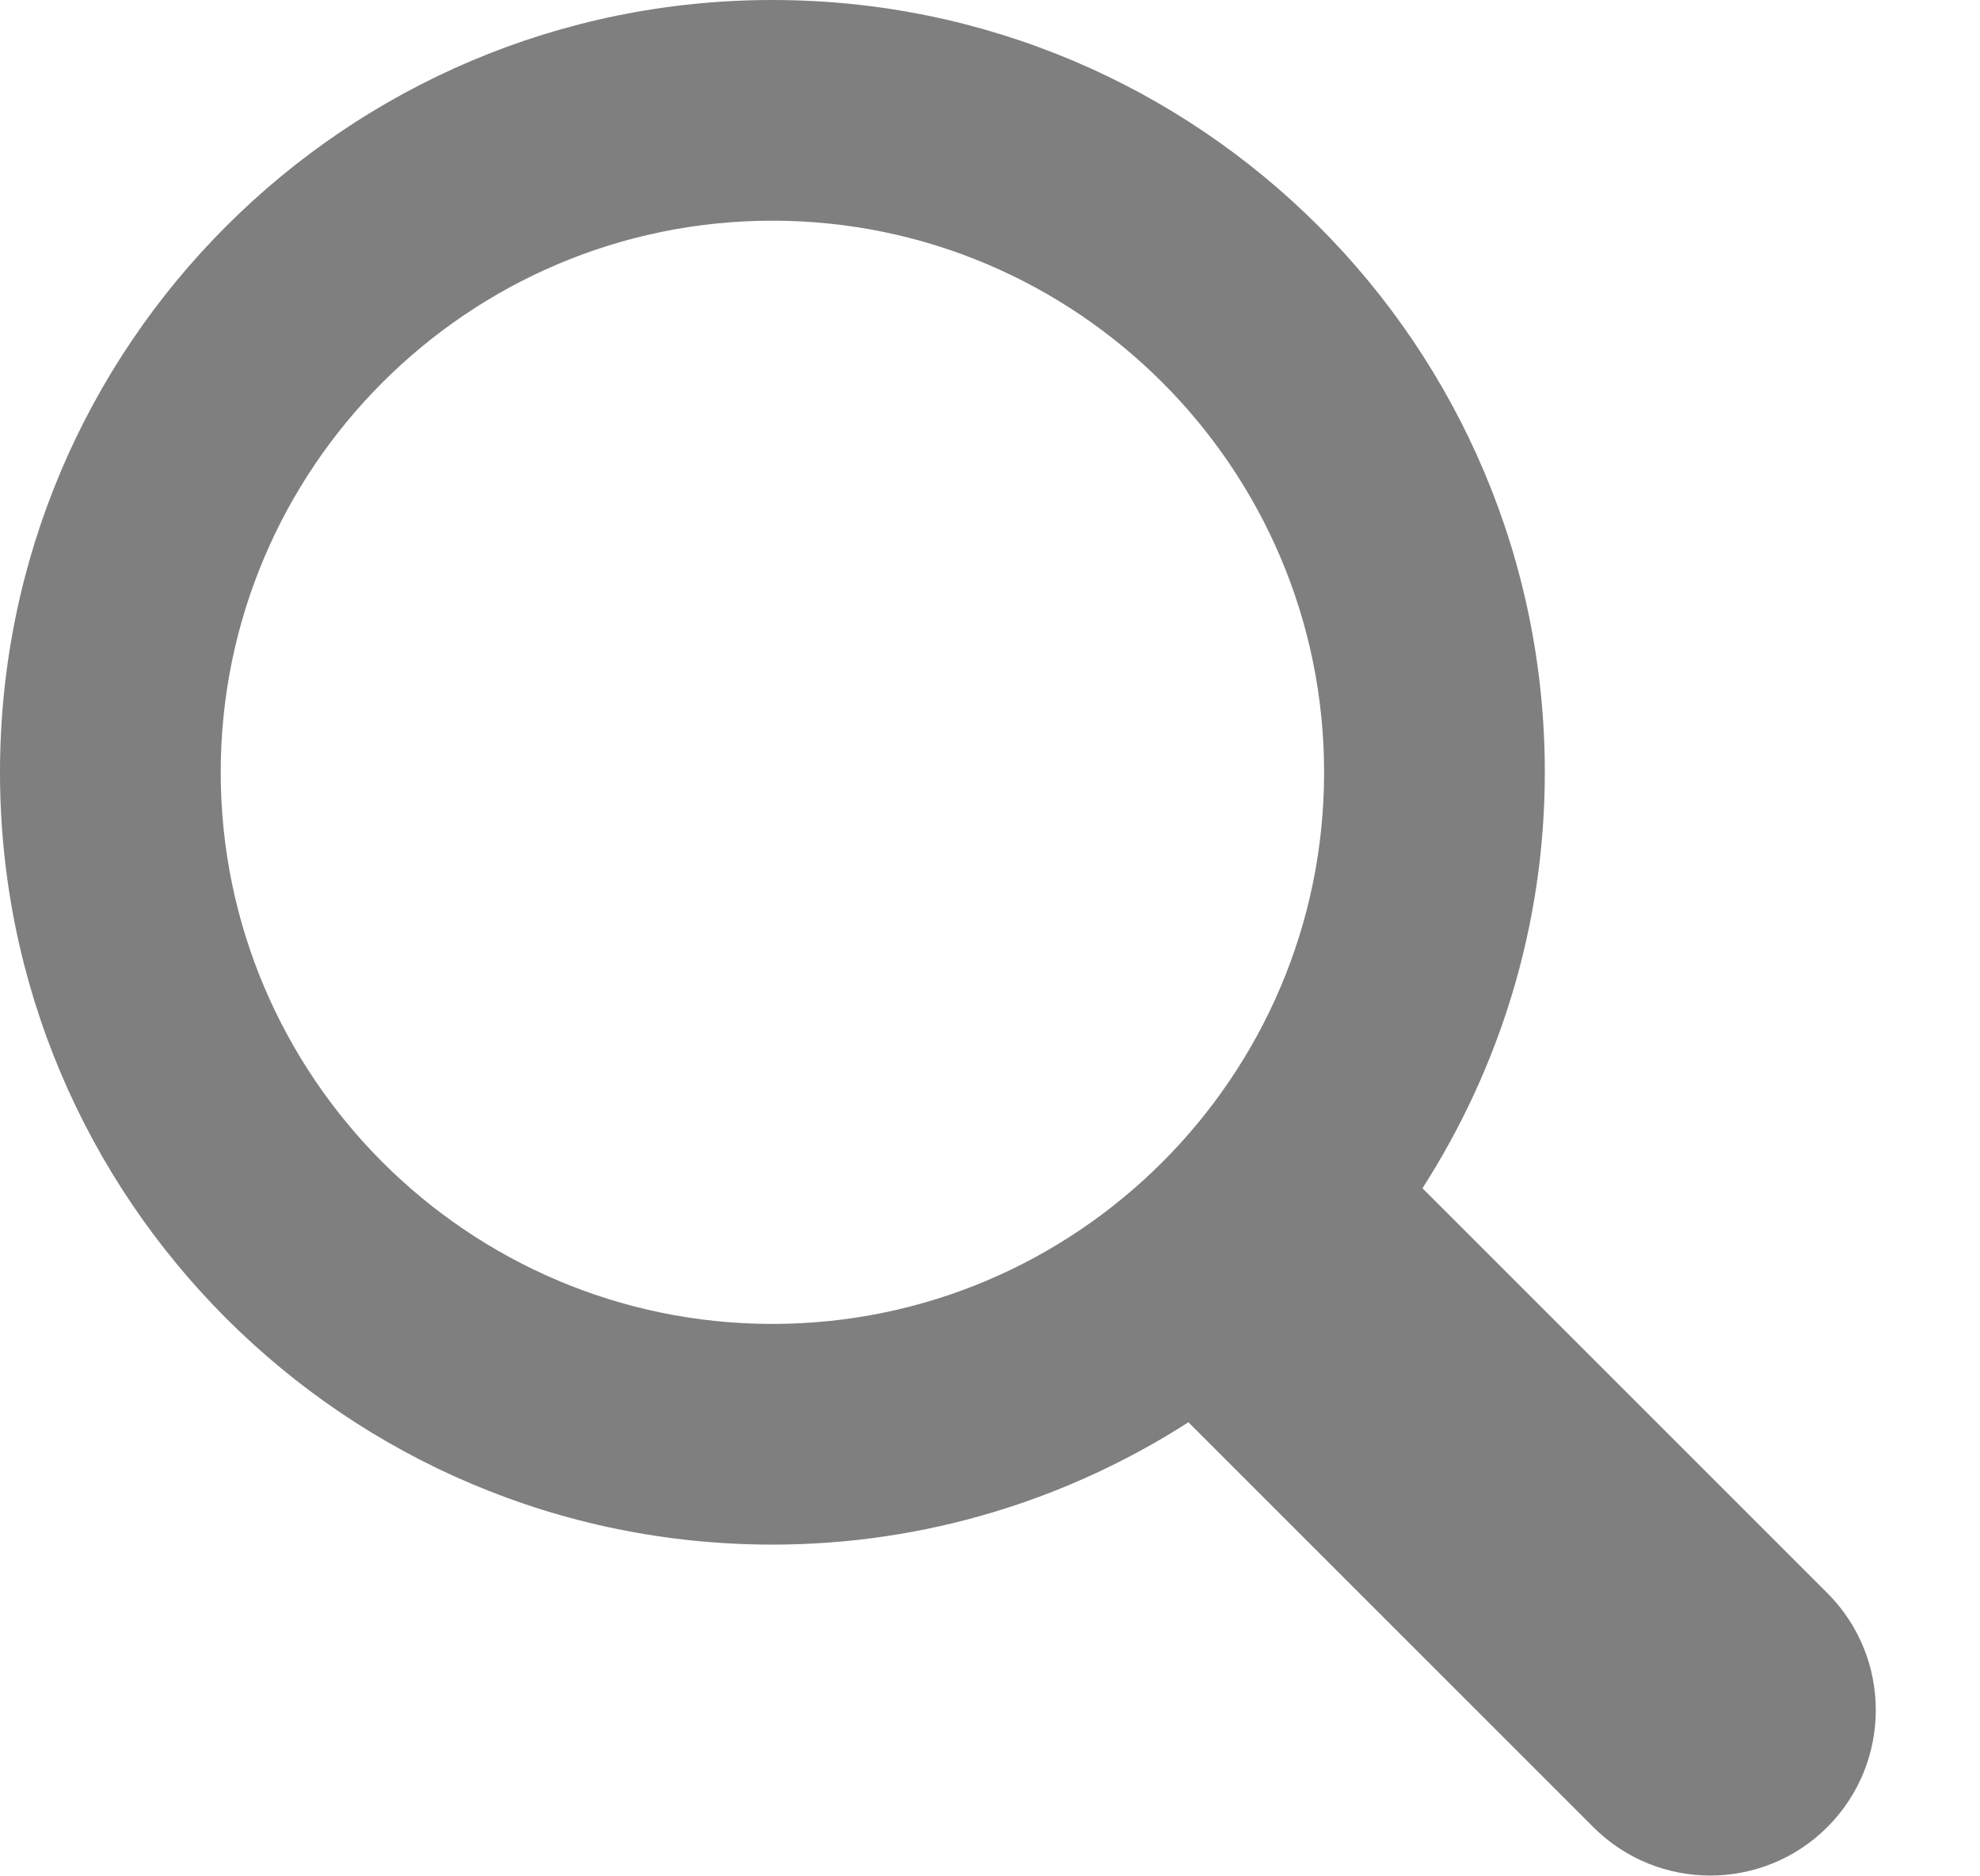
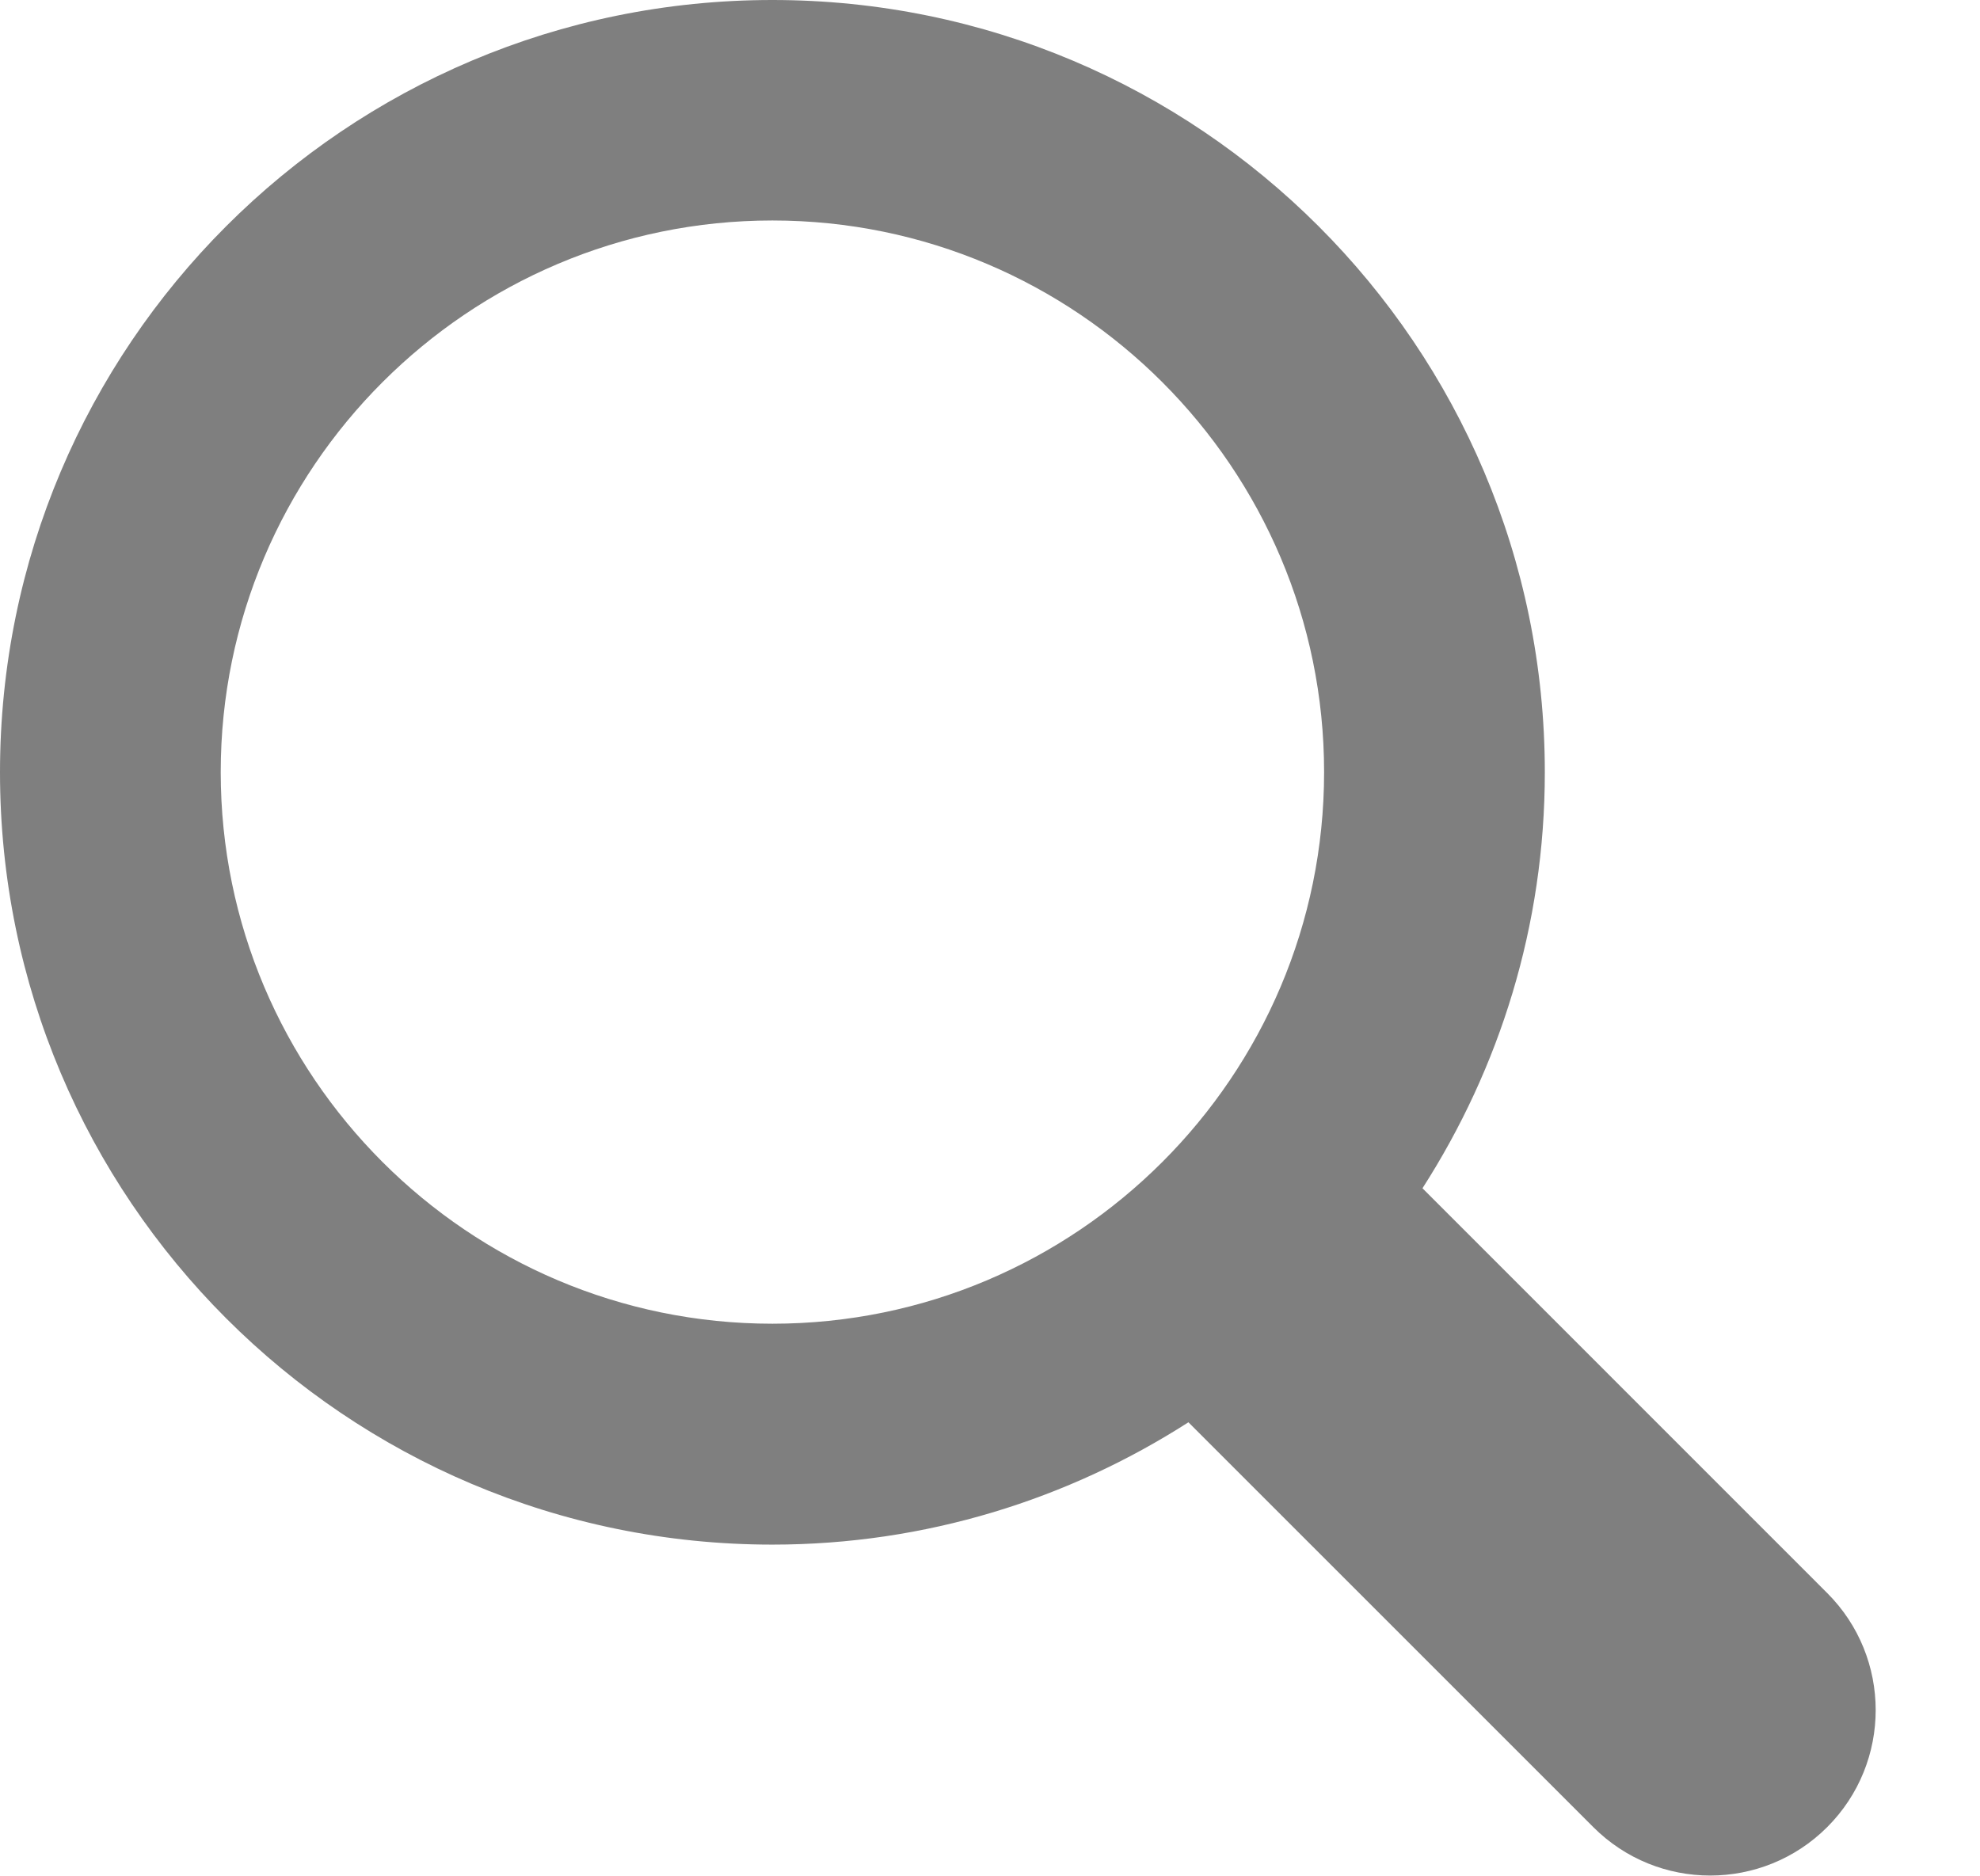
<svg xmlns="http://www.w3.org/2000/svg" baseProfile="full" height="18" width="19">
-   <path opacity=".5" d="M17.535 15.289l-3.885-3.885c.739-1.153 1.174-2.521 1.174-3.992 0-4.094-3.319-7.412-7.412-7.412-4.094 0-7.412 3.318-7.412 7.412 0 4.093 3.318 7.412 7.412 7.412 1.471 0 2.839-.435 3.992-1.174l3.885 3.885c.31.31.716.465 1.123.465.406 0 .813-.155 1.123-.465.62-.62.62-1.626 0-2.246zm-15.417-7.877c0-2.919 2.375-5.294 5.294-5.294 2.919 0 5.294 2.375 5.294 5.294 0 2.919-2.375 5.294-5.294 5.294-2.919 0-5.294-2.375-5.294-5.294z" />
+   <path opacity=".5" d="M17.535 15.29l-3.885-3.886c.74-1.153 1.174-2.52 1.174-3.992C14.824 3.318 11.504 0 7.412 0 3.318 0 0 3.318 0 7.412c0 4.093 3.318 7.412 7.412 7.412 1.47 0 2.84-.435 3.992-1.174l3.885 3.885c.31.31.715.465 1.122.465.406 0 .813-.155 1.123-.465.62-.62.62-1.626 0-2.246zM2.118 7.41c0-2.92 2.375-5.294 5.294-5.294 2.92 0 5.294 2.375 5.294 5.294 0 2.92-2.375 5.294-5.294 5.294-2.92 0-5.294-2.375-5.294-5.294z" />
</svg>
